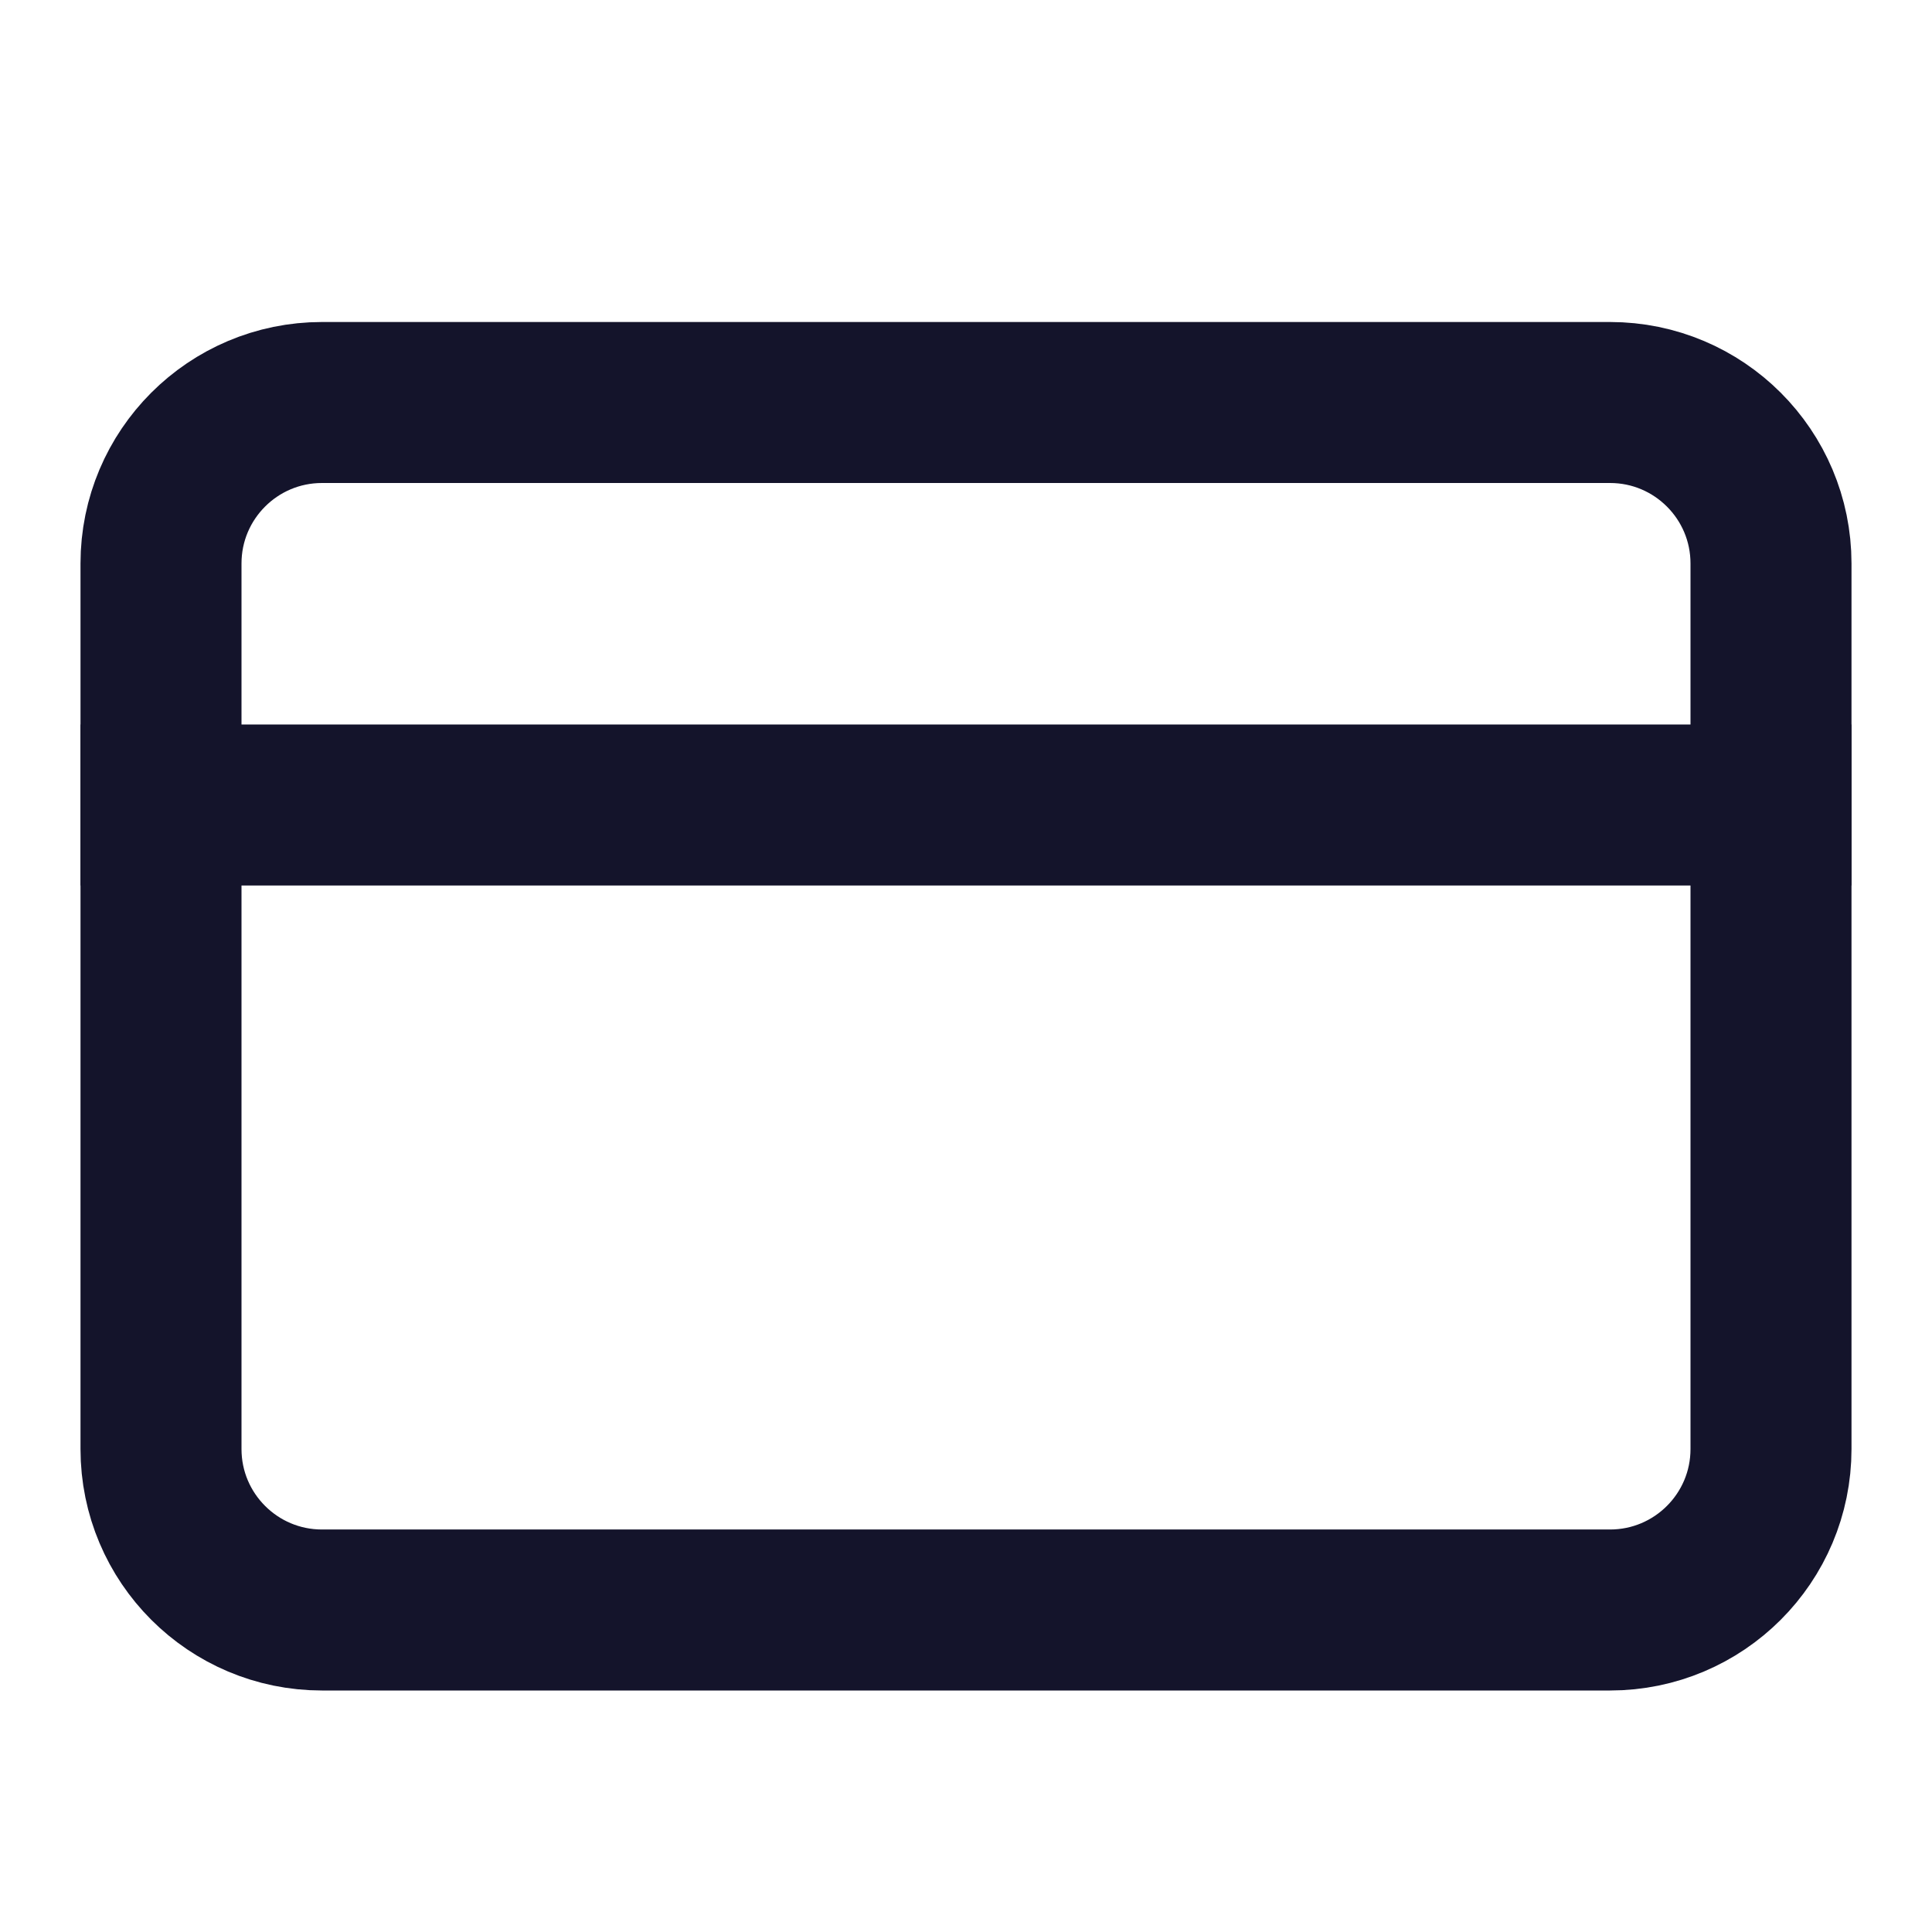
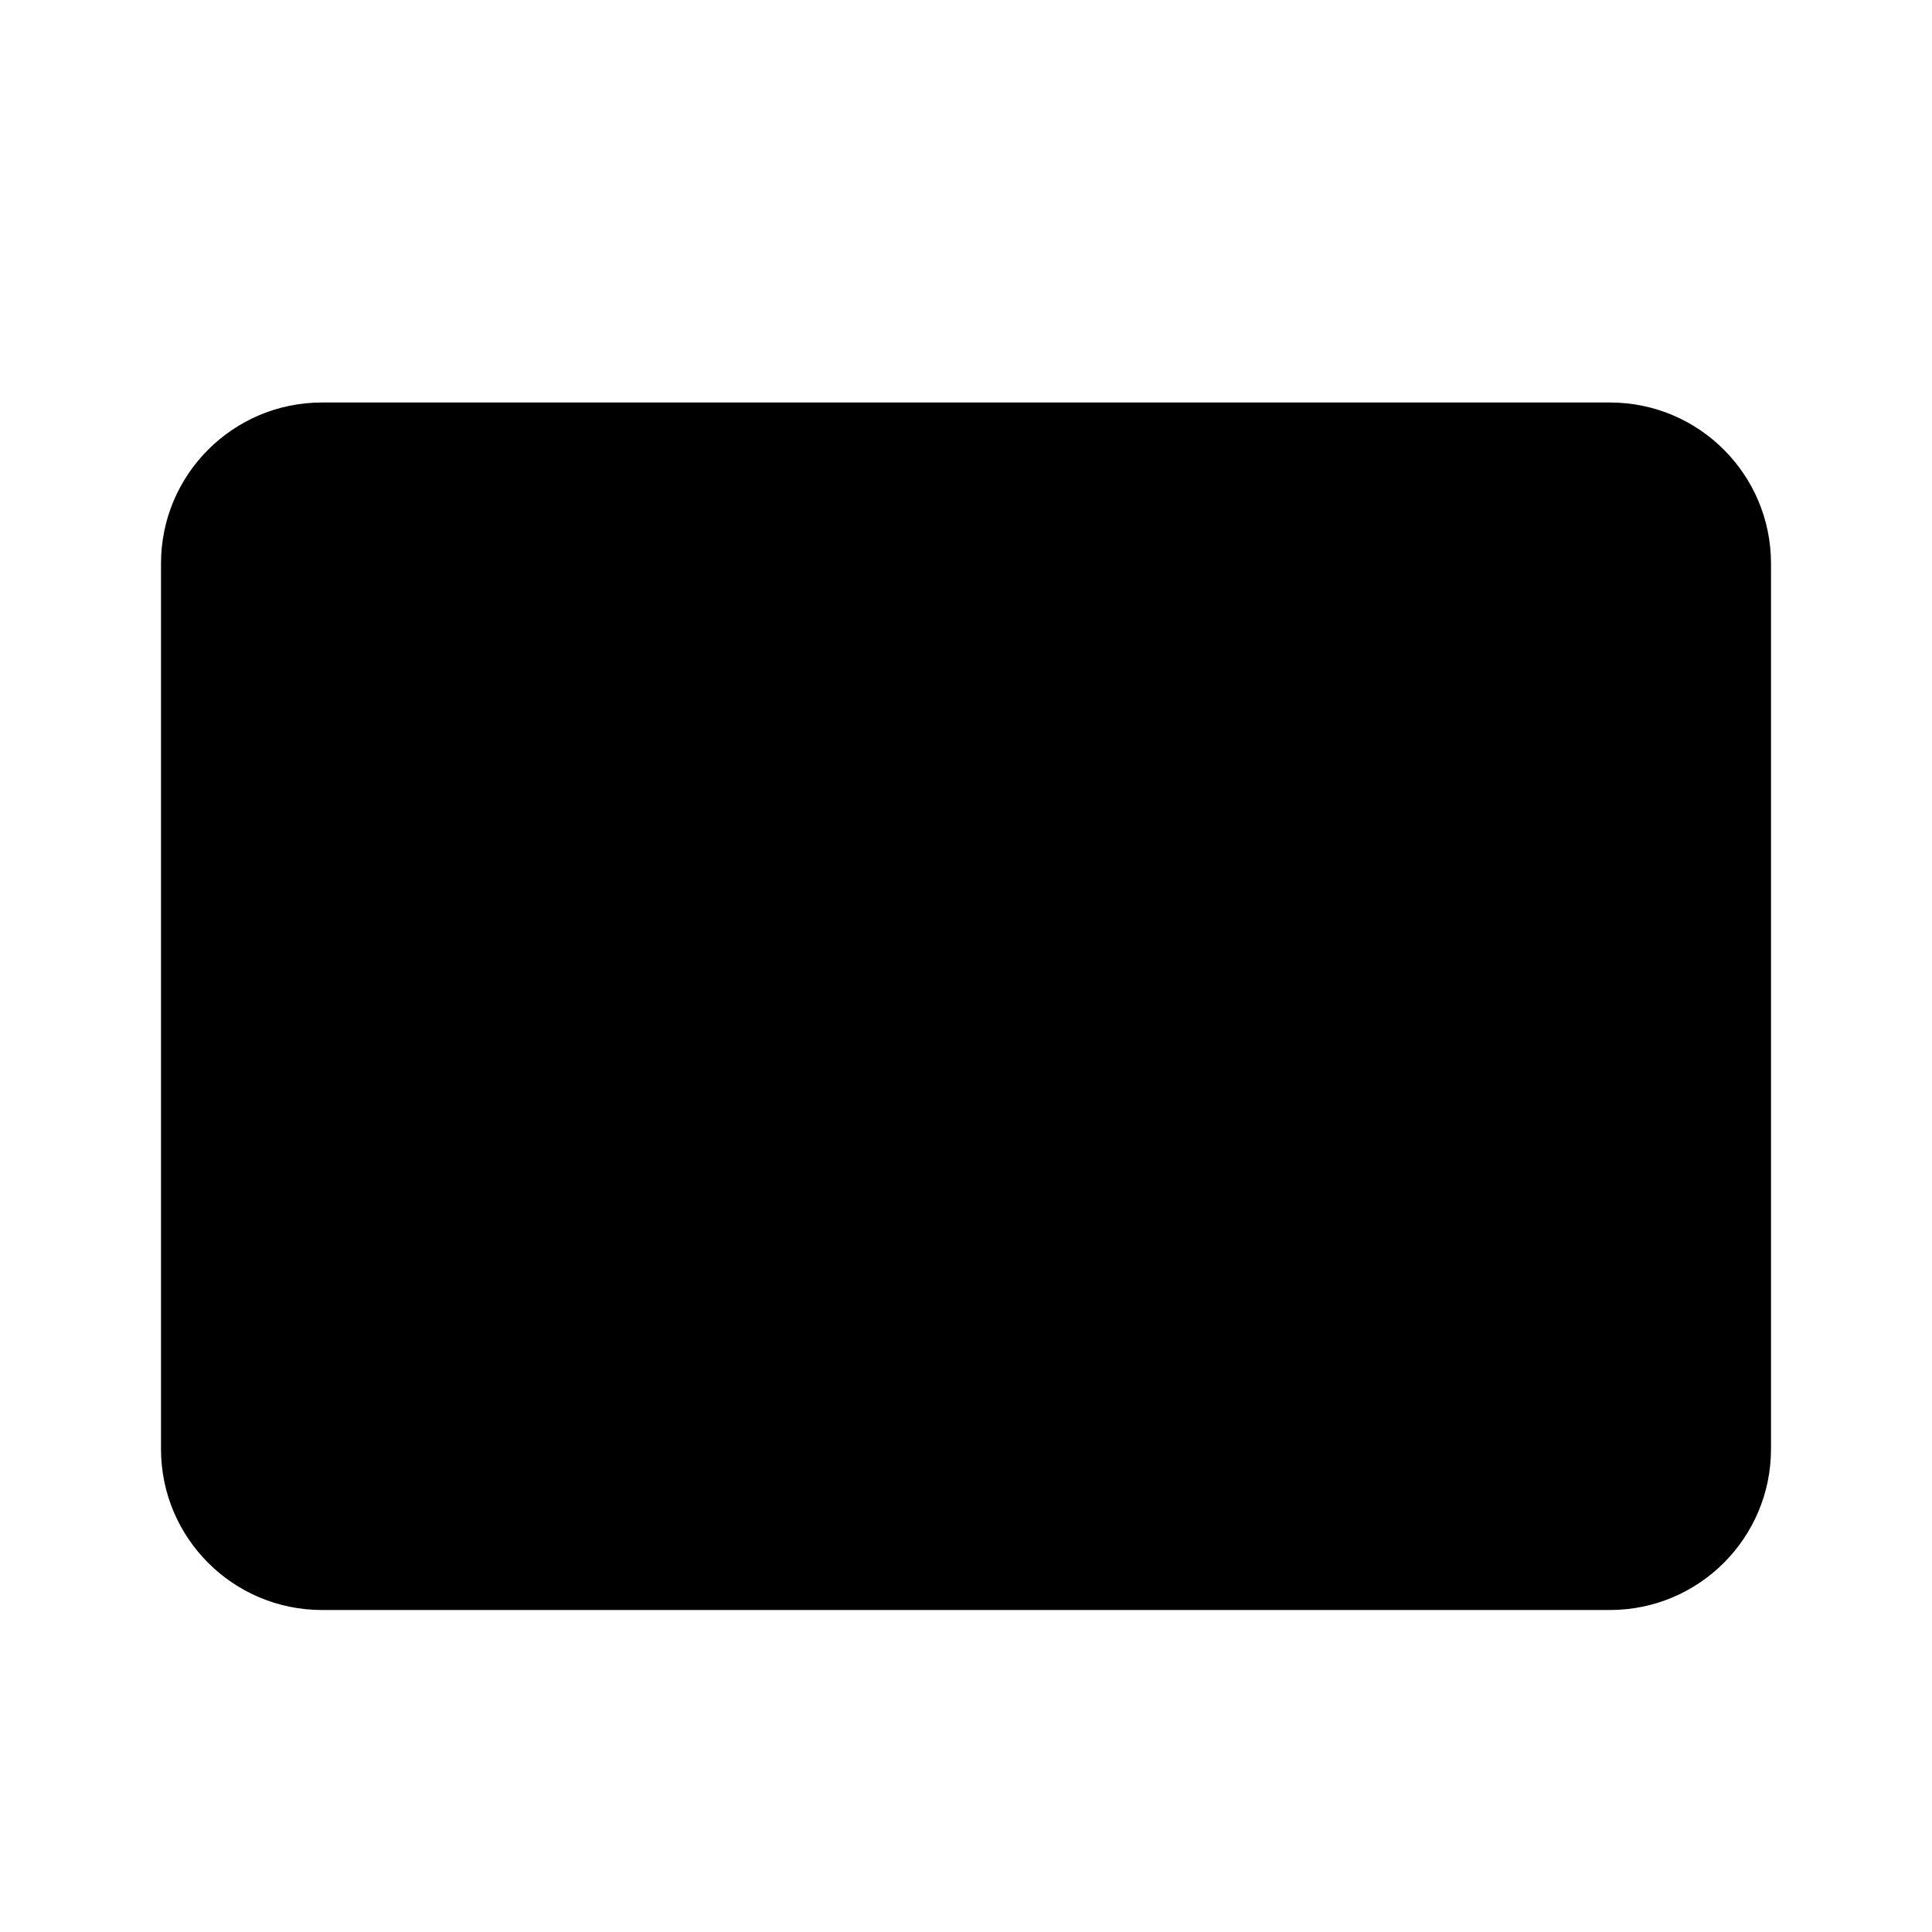
- <svg xmlns="http://www.w3.org/2000/svg" width="24" height="24" viewBox="0 0 24 24" fill="none">
-   <rect x="2" y="5" width="20" height="15" rx="2" stroke="#14142B" stroke-width="2" />
-   <path d="M1 10H23" stroke="#14142B" stroke-width="2" />
+ <svg xmlns="http://www.w3.org/2000/svg" width="24" height="24" viewBox="0 0 24 24" fill="current">
+   <rect x="2" y="5" width="20" height="15" rx="2" stroke="current" stroke-width="2" />
+   <path d="M1 10H23" stroke="current" stroke-width="2" />
</svg>
